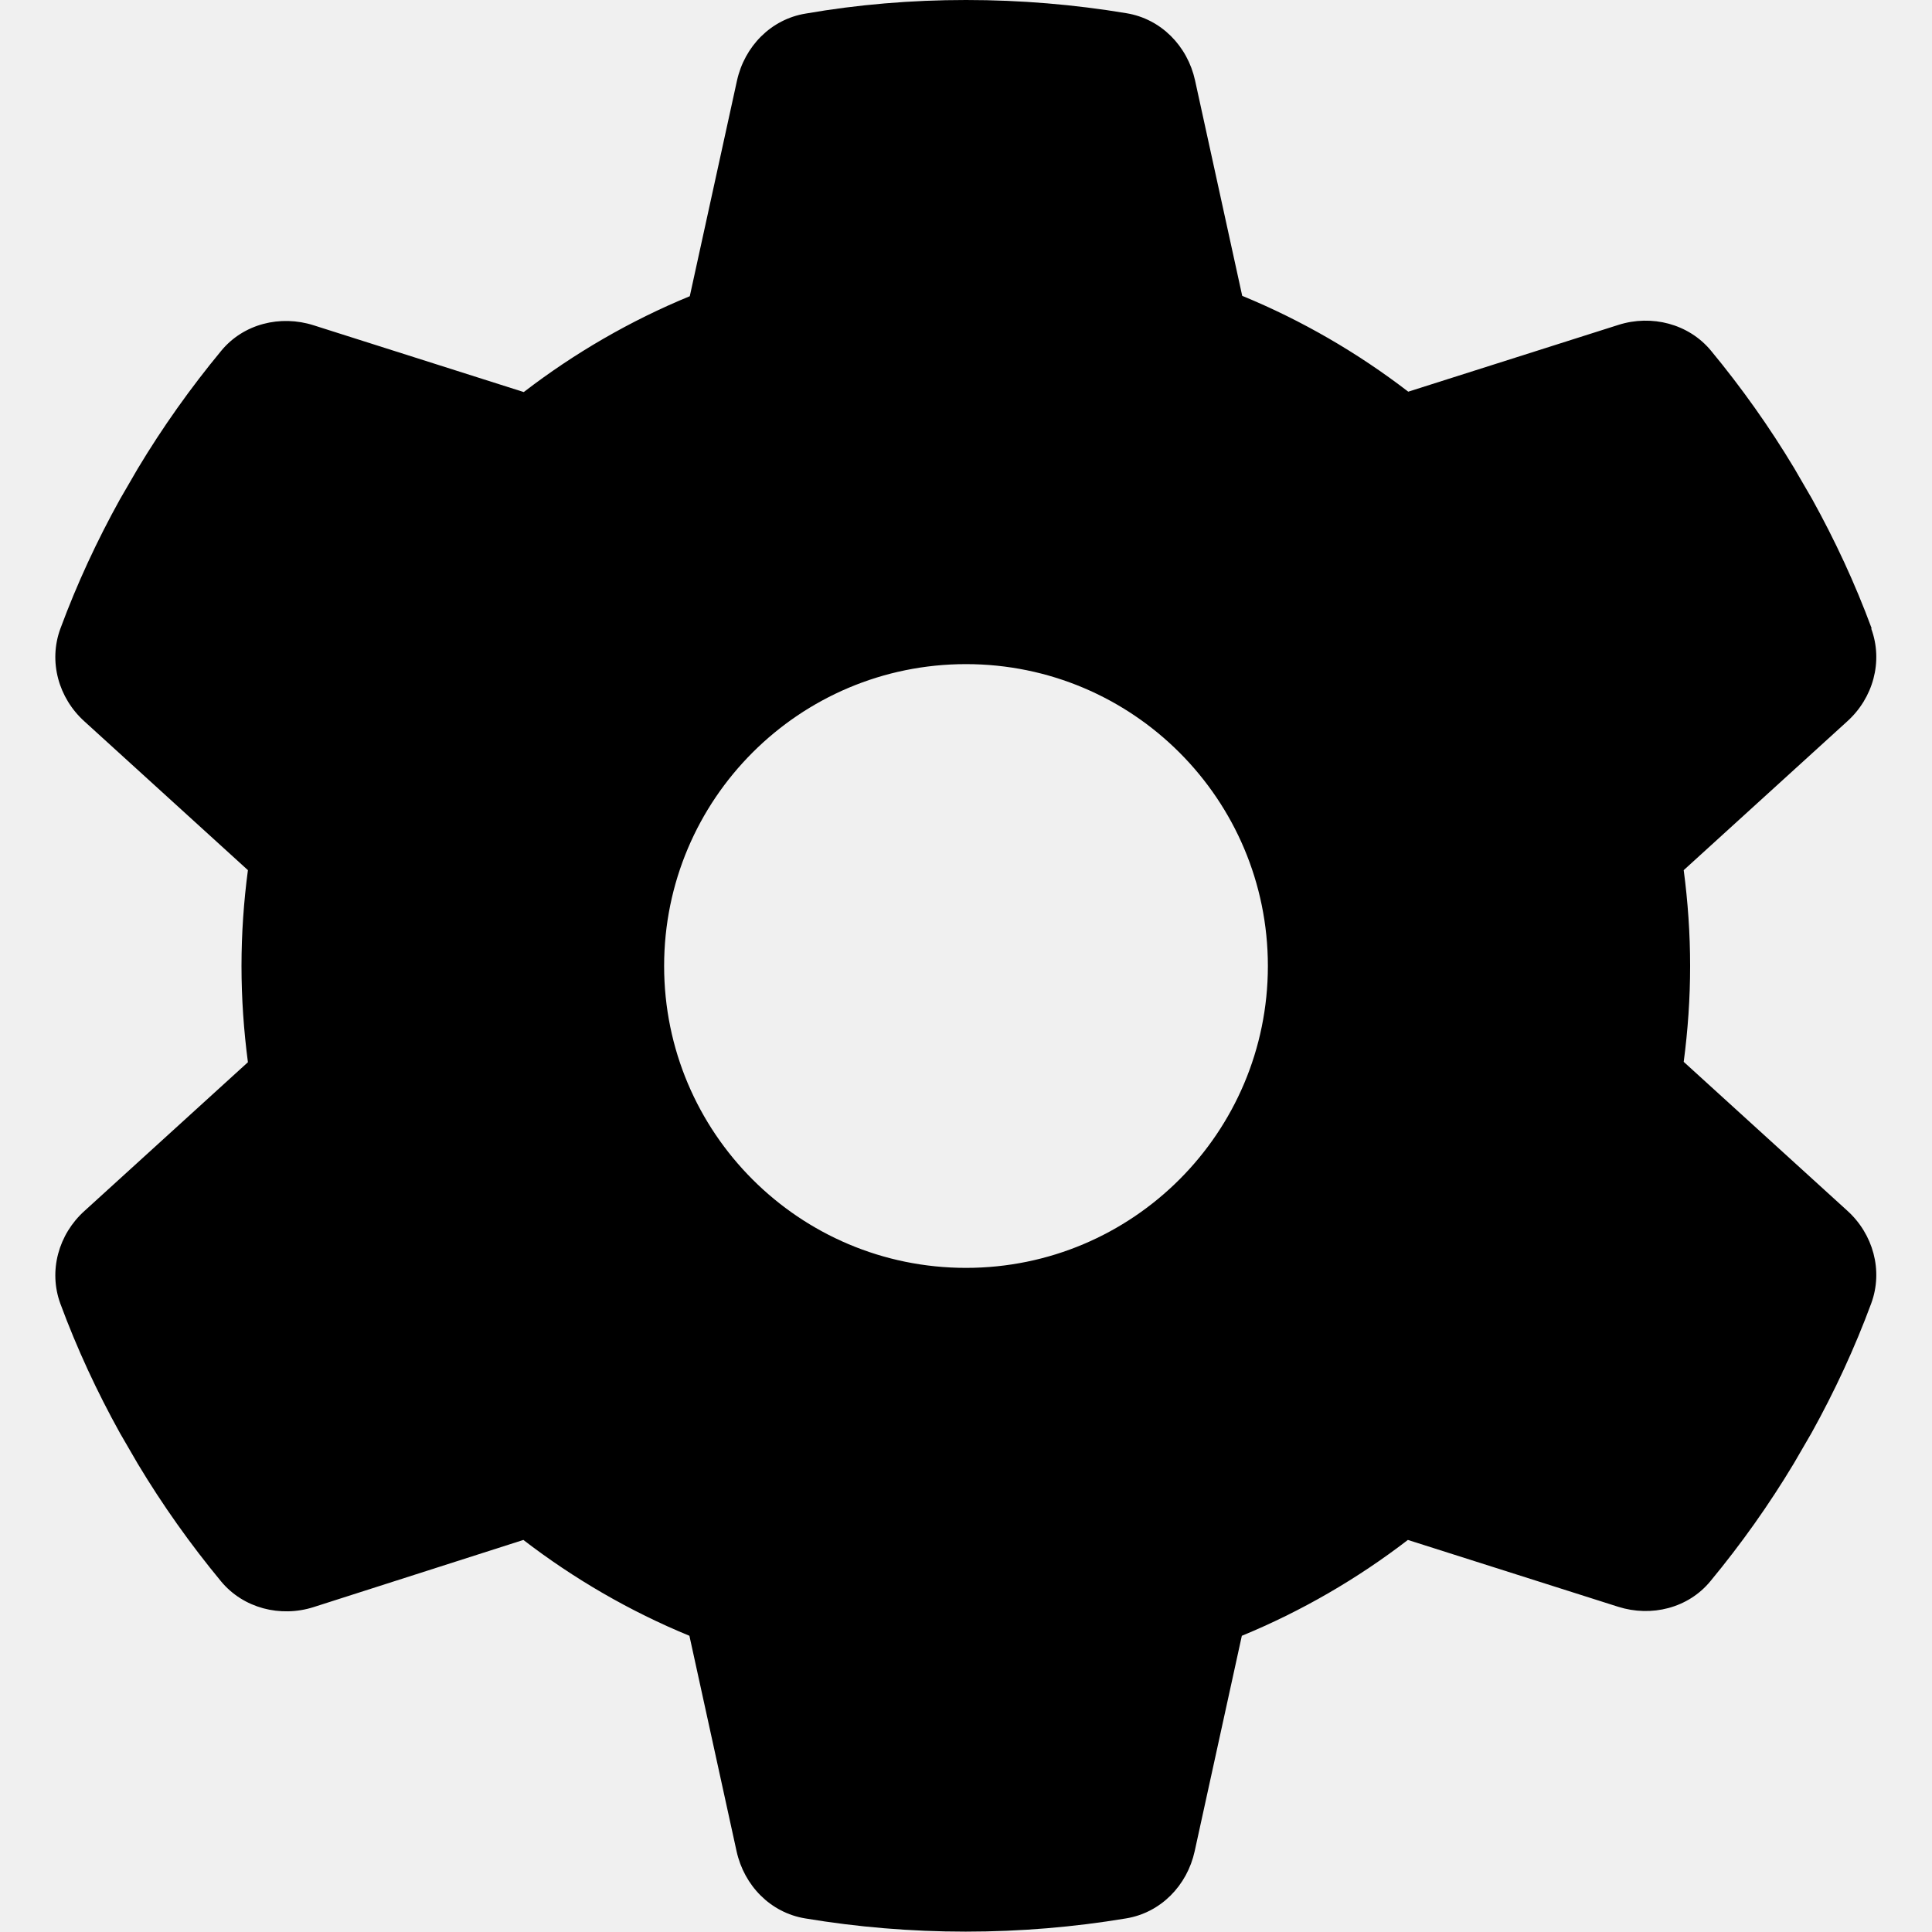
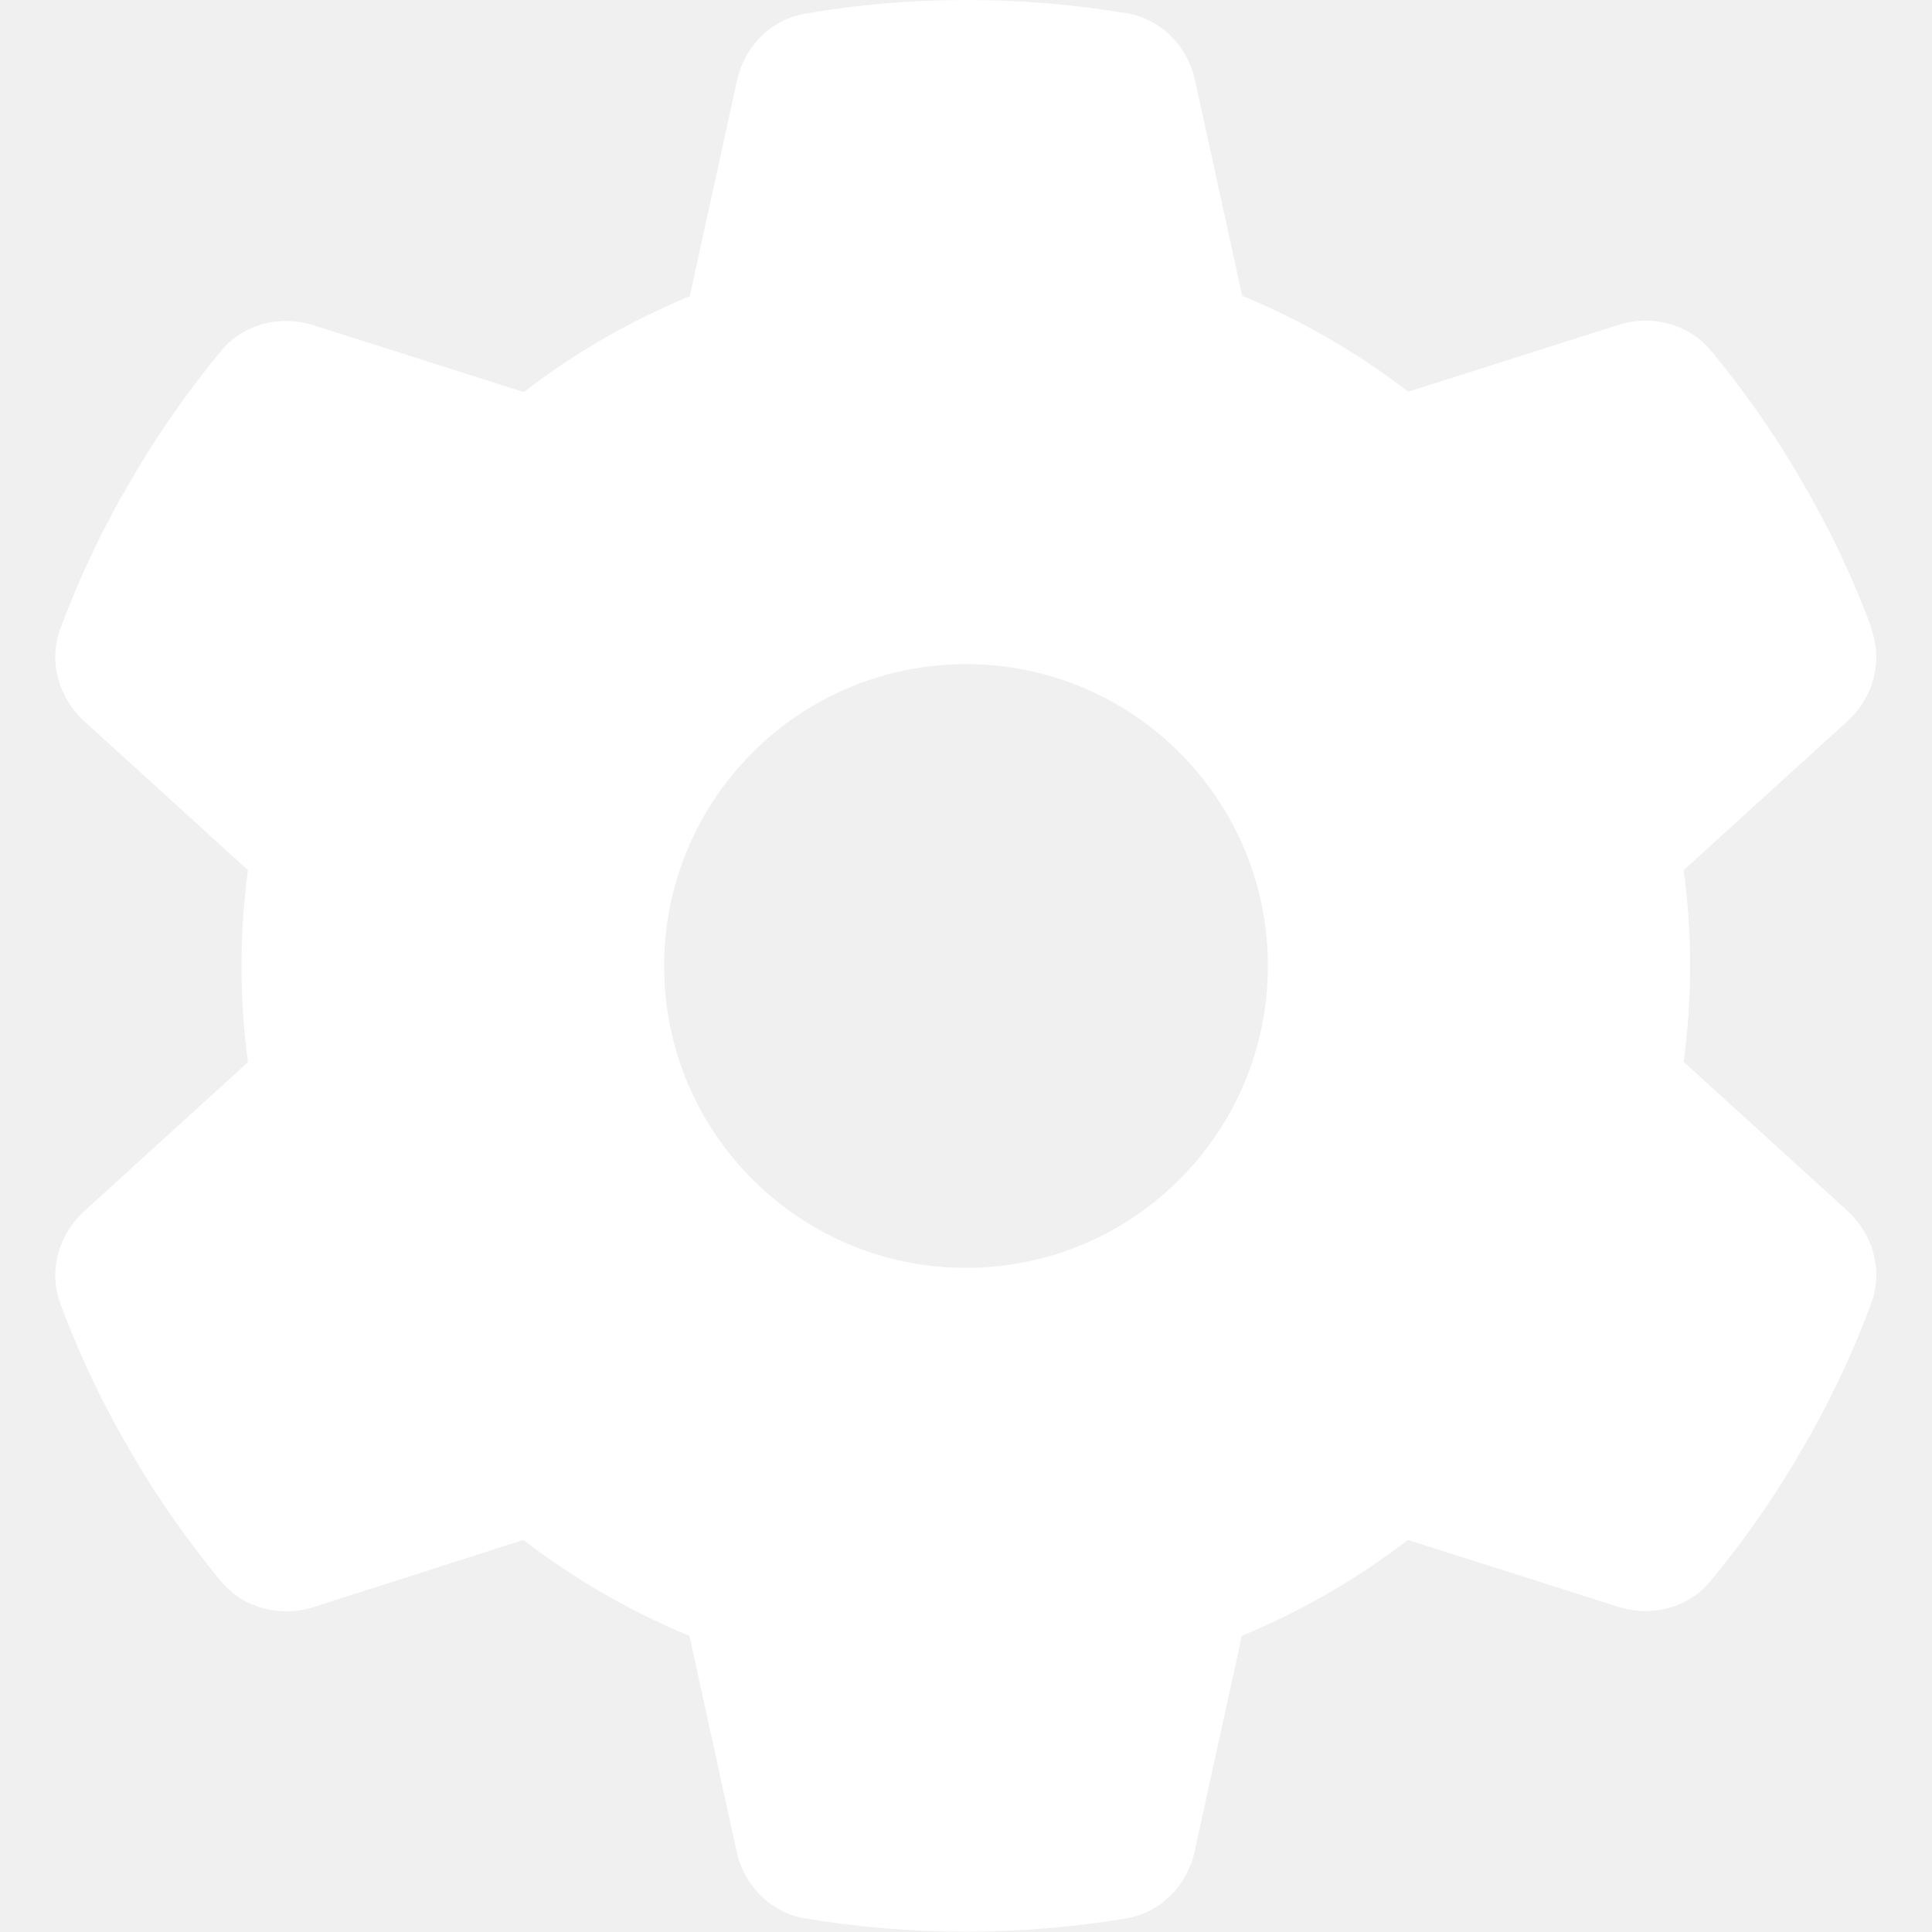
<svg xmlns="http://www.w3.org/2000/svg" viewBox="0 0 512 512">
-   <path fill="#000" d="M495.9 166.6c3.2 8.7 .5 18.4-6.4 24.6l-43.3 39.4c1.1 8.3 1.7 16.8 1.7 25.4s-.6 17.1-1.7 25.4l43.3 39.4c6.9 6.2 9.6 15.9 6.4 24.6c-4.4 11.9-9.7 23.3-15.8 34.3l-4.7 8.1c-6.6 11-14 21.4-22.1 31.2c-5.9 7.2-15.7 9.6-24.5 6.8l-55.7-17.7c-13.4 10.3-28.2 18.9-44 25.4l-12.5 57.1c-2 9.1-9 16.3-18.2 17.8c-13.8 2.3-28 3.5-42.5 3.5s-28.7-1.2-42.5-3.5c-9.2-1.5-16.2-8.7-18.2-17.8l-12.5-57.1c-15.8-6.5-30.6-15.1-44-25.4L83.1 425.9c-8.8 2.8-18.6 .3-24.5-6.8c-8.1-9.8-15.5-20.2-22.1-31.2l-4.7-8.1c-6.1-11-11.4-22.4-15.8-34.3c-3.2-8.7-.5-18.4 6.4-24.6l43.3-39.4C64.6 273.1 64 264.6 64 256s.6-17.1 1.7-25.4L22.4 191.2c-6.9-6.2-9.6-15.9-6.4-24.6c4.4-11.9 9.7-23.3 15.8-34.3l4.7-8.1c6.6-11 14-21.4 22.1-31.2c5.9-7.2 15.7-9.6 24.5-6.8l55.7 17.7c13.4-10.3 28.2-18.9 44-25.4l12.5-57.1c2-9.1 9-16.3 18.2-17.8C227.3 1.2 241.5 0 256 0s28.7 1.2 42.5 3.5c9.2 1.5 16.2 8.7 18.2 17.8l12.5 57.1c15.8 6.5 30.6 15.1 44 25.4l55.7-17.7c8.8-2.8 18.6-.3 24.5 6.8c8.1 9.8 15.5 20.2 22.1 31.2l4.7 8.1c6.1 11 11.4 22.4 15.8 34.3zM256 336a80 80 0 1 0 0-160 80 80 0 1 0 0 160z" />
+   <path fill="#fff" d="M495.9 166.6c3.2 8.7 .5 18.4-6.4 24.6l-43.3 39.4c1.1 8.3 1.7 16.8 1.7 25.4s-.6 17.1-1.7 25.4l43.3 39.4c6.9 6.2 9.6 15.9 6.4 24.6c-4.4 11.9-9.7 23.3-15.8 34.3l-4.7 8.1c-6.6 11-14 21.4-22.1 31.2c-5.9 7.2-15.7 9.6-24.5 6.8l-55.7-17.7c-13.4 10.3-28.2 18.9-44 25.4l-12.5 57.1c-2 9.1-9 16.3-18.2 17.8c-13.8 2.3-28 3.5-42.5 3.5s-28.7-1.2-42.5-3.5c-9.2-1.5-16.2-8.7-18.2-17.8l-12.5-57.1c-15.8-6.5-30.6-15.1-44-25.4L83.1 425.9c-8.8 2.8-18.6 .3-24.5-6.8c-8.1-9.8-15.5-20.2-22.1-31.2l-4.7-8.1c-6.1-11-11.4-22.4-15.8-34.3c-3.2-8.7-.5-18.4 6.4-24.6l43.3-39.4C64.6 273.1 64 264.6 64 256s.6-17.1 1.7-25.4L22.4 191.2c-6.9-6.2-9.6-15.9-6.4-24.6c4.4-11.9 9.7-23.3 15.8-34.3l4.7-8.1c6.6-11 14-21.4 22.1-31.2c5.9-7.2 15.7-9.6 24.5-6.8l55.7 17.7c13.4-10.3 28.2-18.9 44-25.4l12.5-57.1c2-9.1 9-16.3 18.2-17.8C227.3 1.2 241.5 0 256 0s28.7 1.2 42.5 3.5c9.2 1.5 16.2 8.7 18.2 17.8l12.5 57.1c15.8 6.5 30.6 15.1 44 25.4l55.7-17.7c8.8-2.8 18.6-.3 24.5 6.8c8.1 9.8 15.5 20.2 22.1 31.2l4.7 8.1c6.1 11 11.4 22.4 15.8 34.3zM256 336a80 80 0 1 0 0-160 80 80 0 1 0 0 160z" />
</svg>
